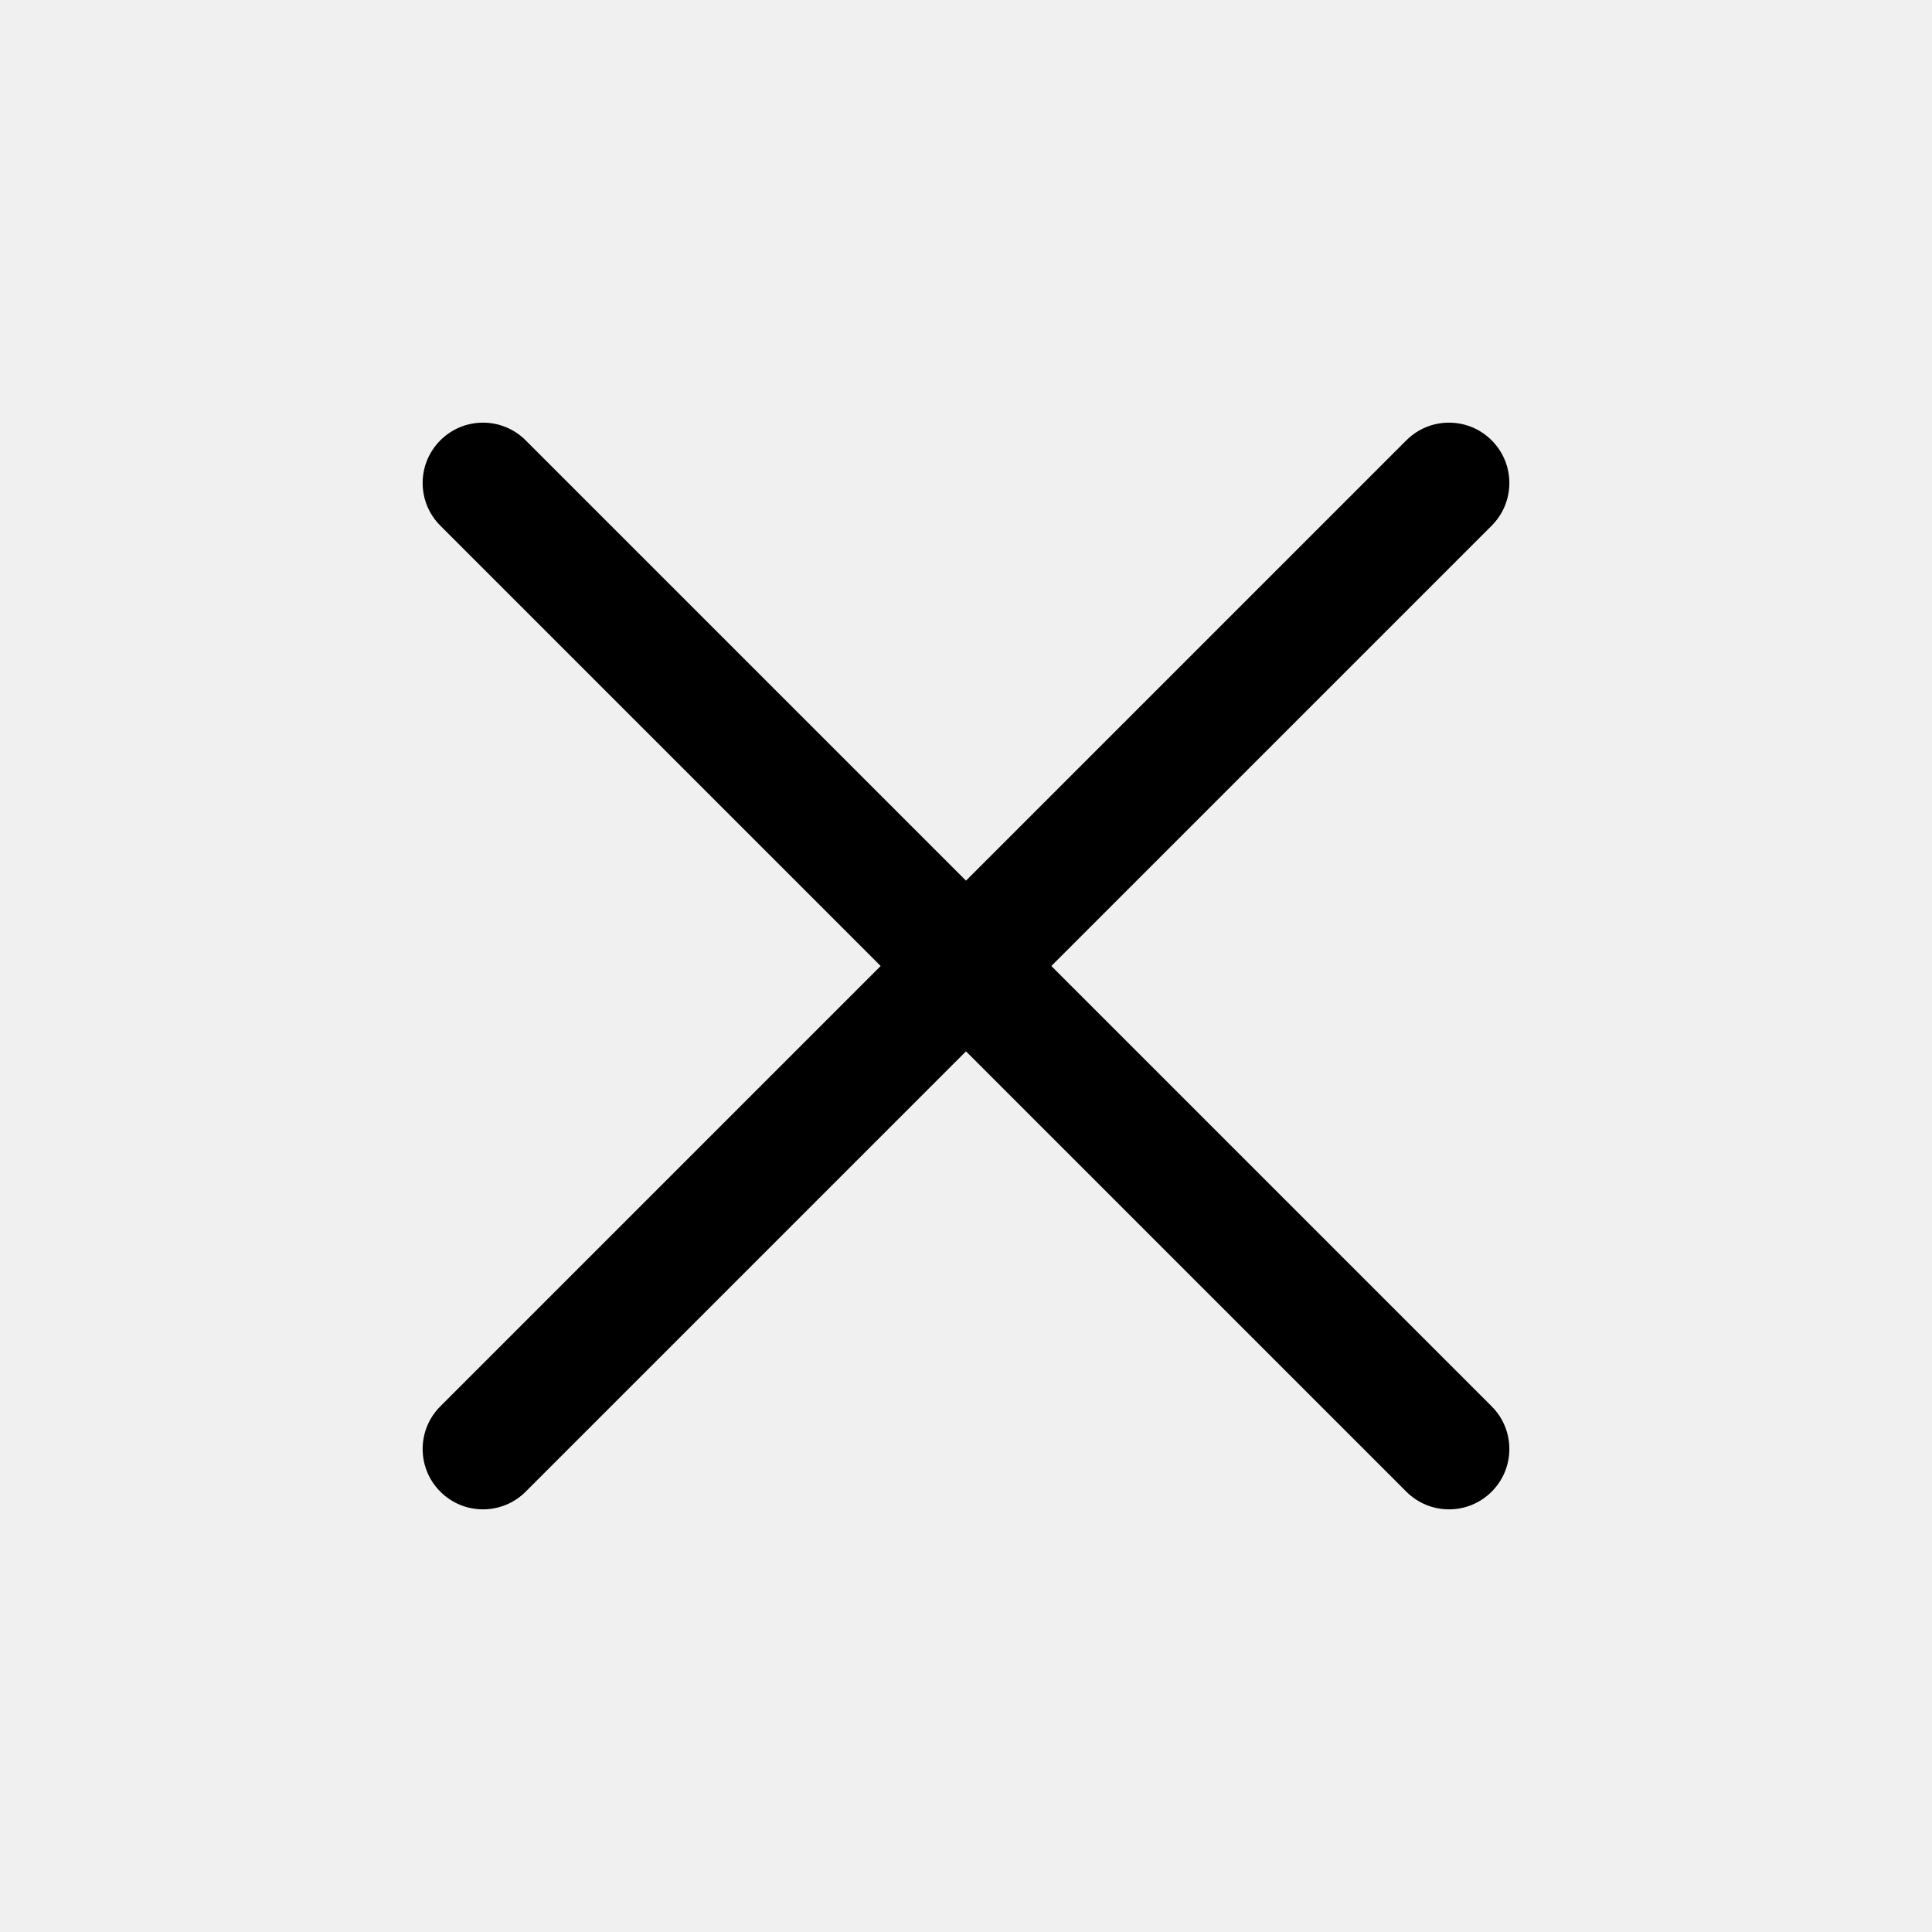
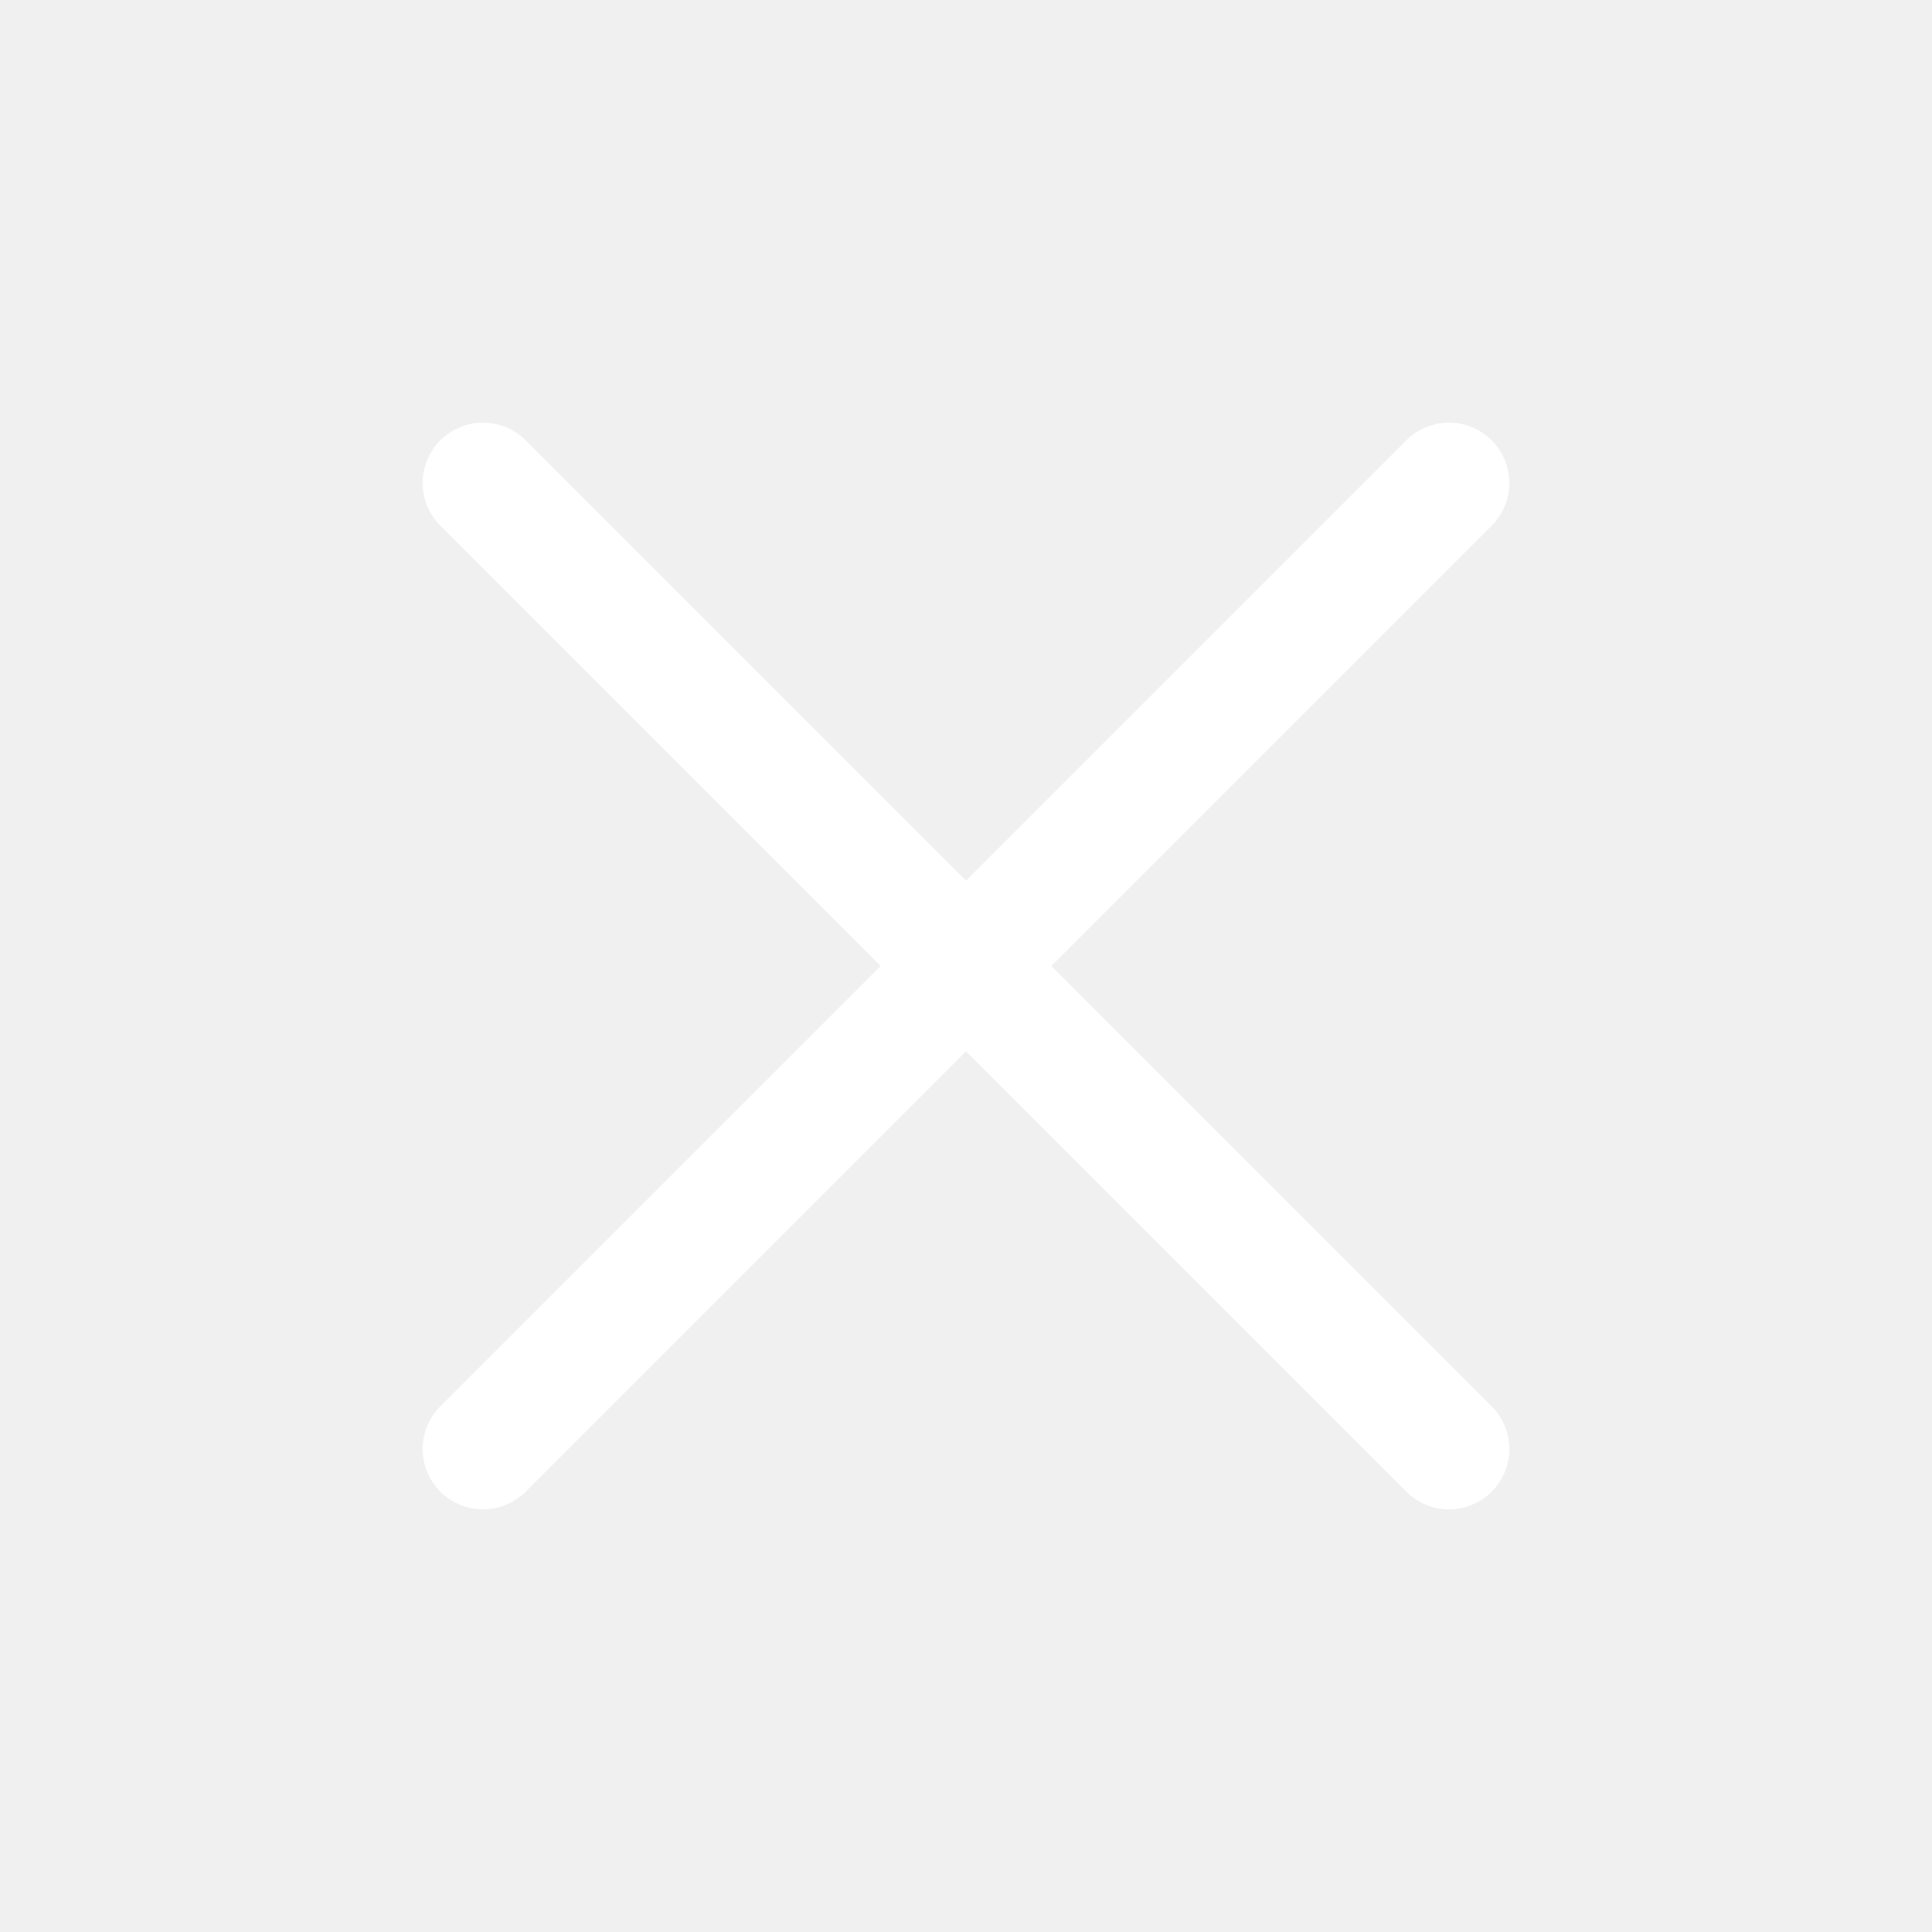
<svg xmlns="http://www.w3.org/2000/svg" width="20px" height="20px" viewBox="0 0 24 24" fill="none">
-   <path fill-rule="evenodd" clip-rule="evenodd" d="M5.47 5.47C5.763 5.177 6.237 5.177 6.53 5.47L18.53 17.47C18.823 17.763 18.823 18.237 18.53 18.53C18.237 18.823 17.763 18.823 17.47 18.53L5.47 6.53C5.177 6.237 5.177 5.763 5.47 5.47Z" fill="#000000" />
-   <path fill-rule="evenodd" clip-rule="evenodd" d="M18.53 5.47C18.823 5.763 18.823 6.237 18.53 6.53L6.53 18.53C6.237 18.823 5.763 18.823 5.47 18.53C5.177 18.237 5.177 17.763 5.47 17.47L17.47 5.47C17.763 5.177 18.237 5.177 18.53 5.47Z" fill="#000000" />
+   <path fill-rule="evenodd" clip-rule="evenodd" d="M5.47 5.47C5.763 5.177 6.237 5.177 6.53 5.47L18.53 17.47C18.823 17.763 18.823 18.237 18.53 18.53C18.237 18.823 17.763 18.823 17.47 18.53L5.47 6.53C5.177 6.237 5.177 5.763 5.47 5.47Z" fill="#ffffff" />
+   <path fill-rule="evenodd" clip-rule="evenodd" d="M18.53 5.47C18.823 5.763 18.823 6.237 18.53 6.53L6.53 18.53C6.237 18.823 5.763 18.823 5.47 18.53C5.177 18.237 5.177 17.763 5.47 17.47L17.47 5.47C17.763 5.177 18.237 5.177 18.53 5.47Z" fill="#ffffff" />
</svg>
